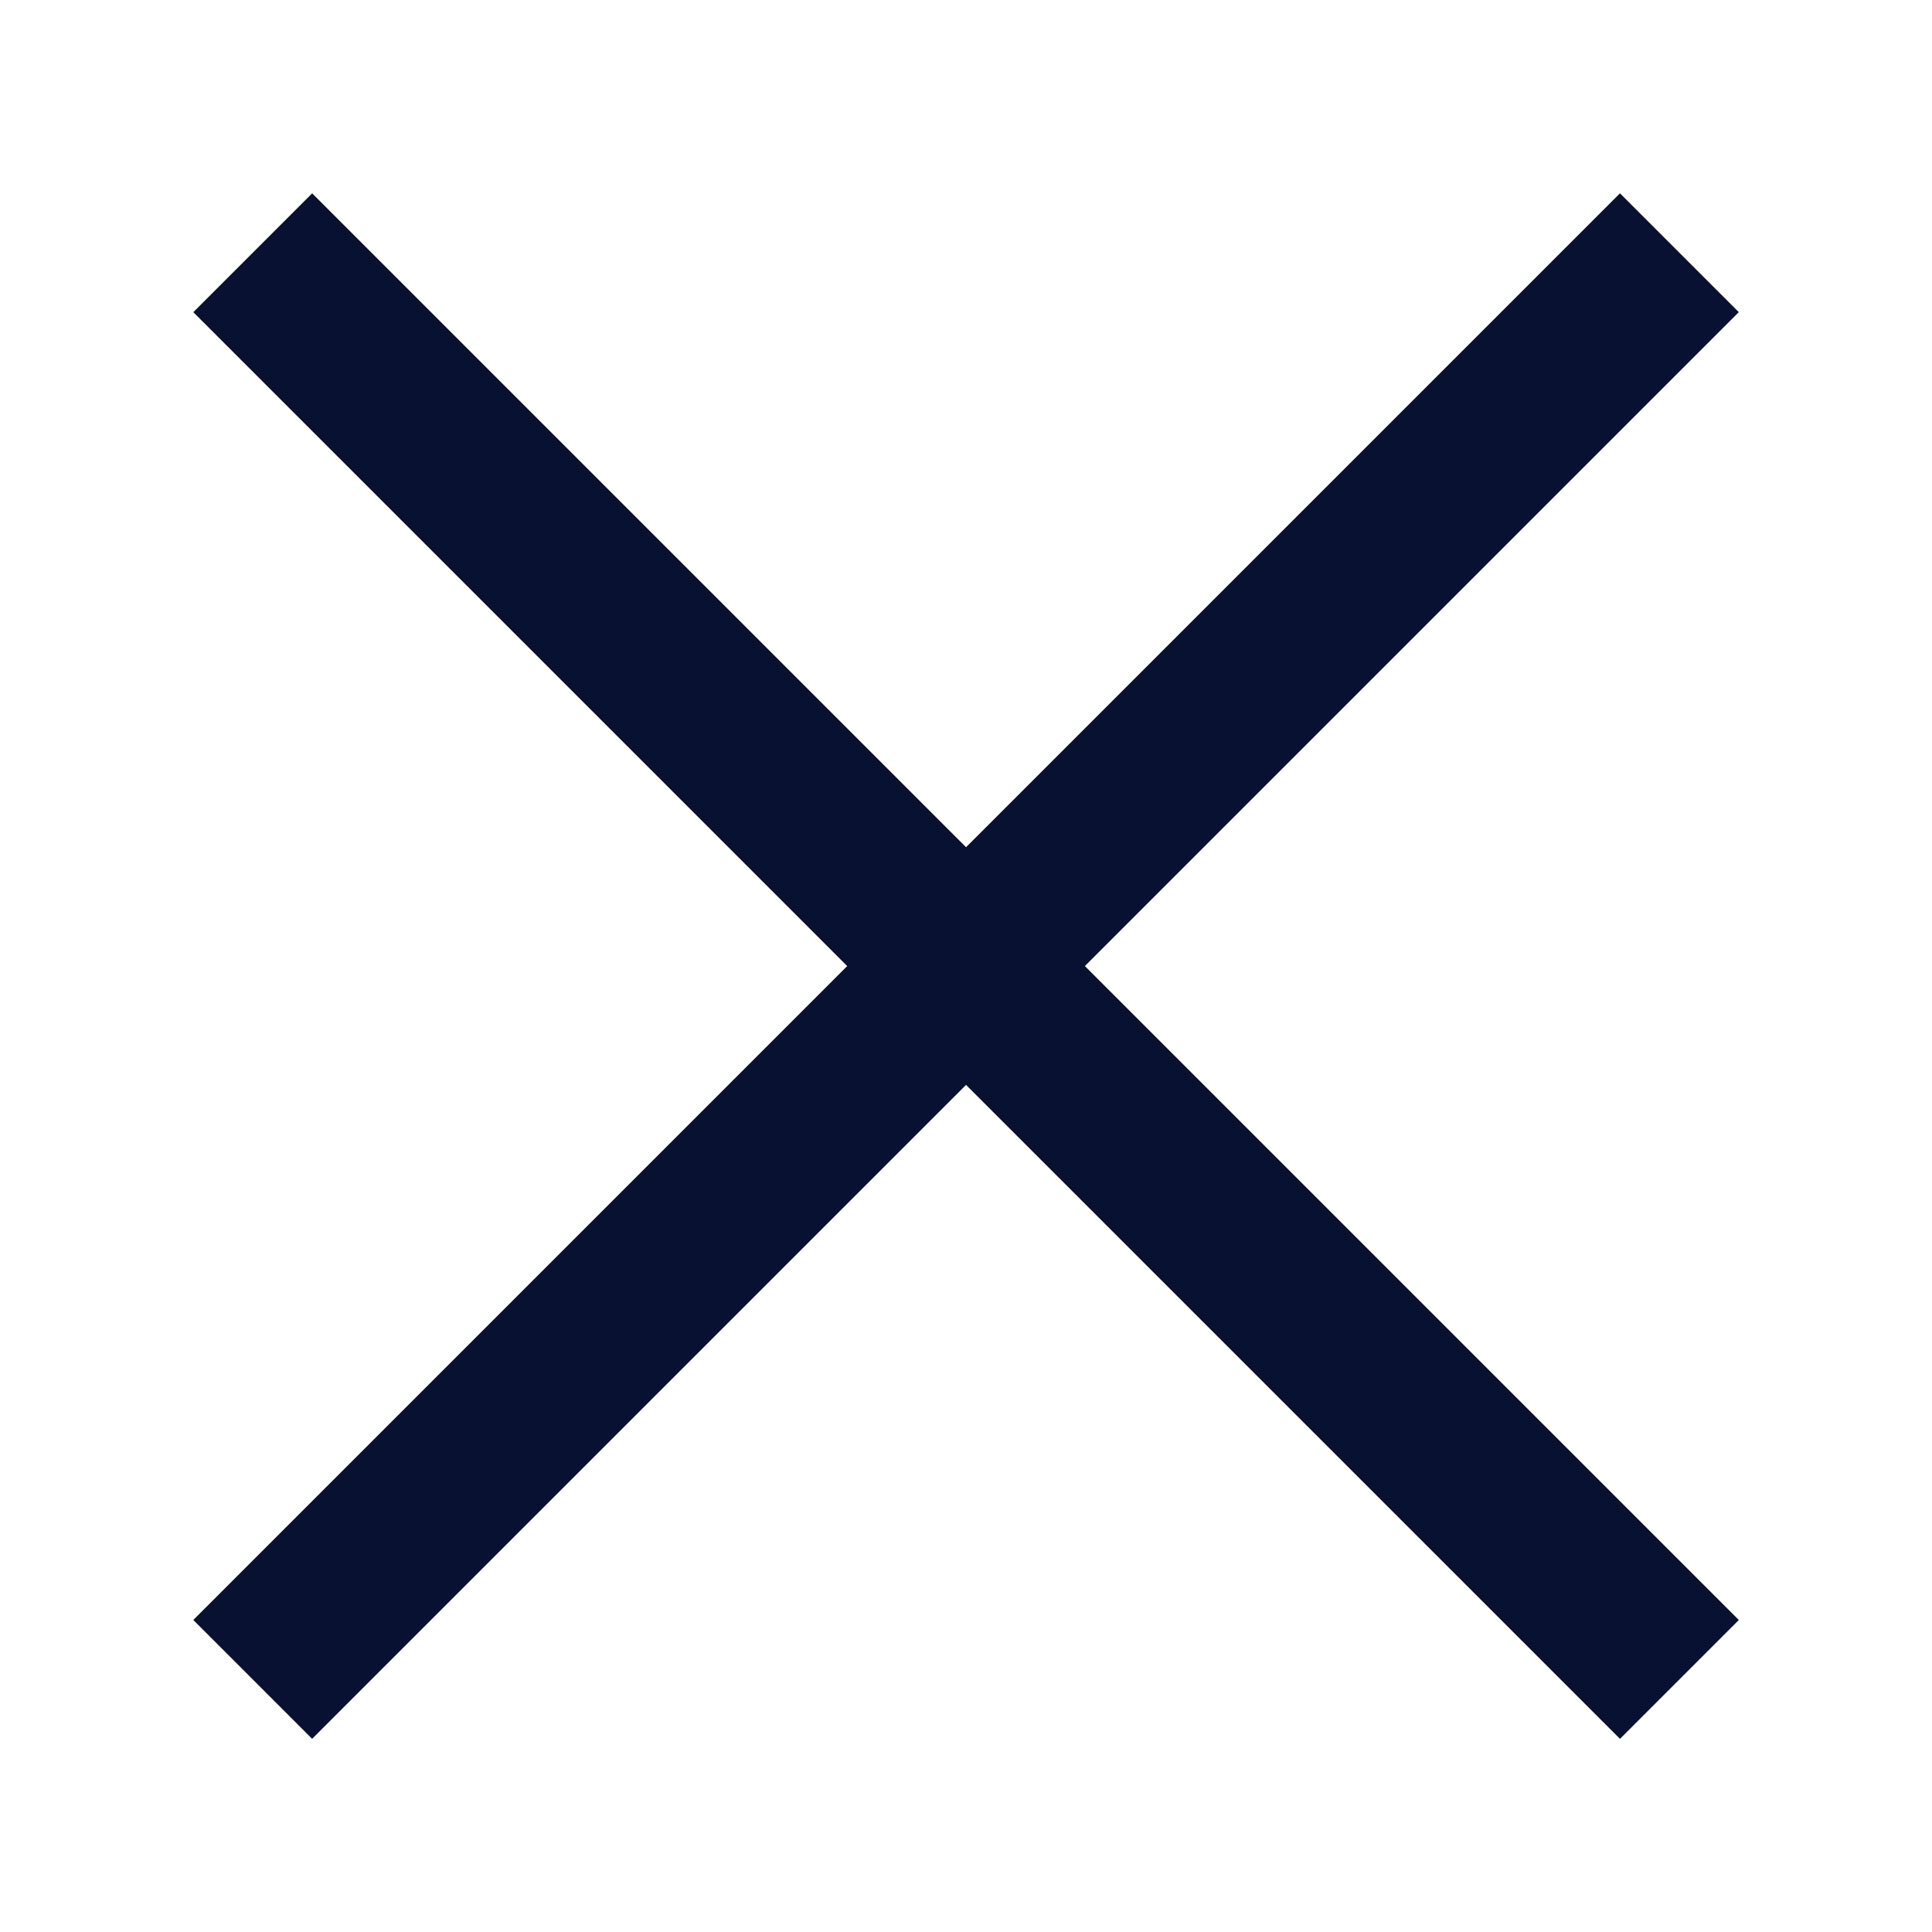
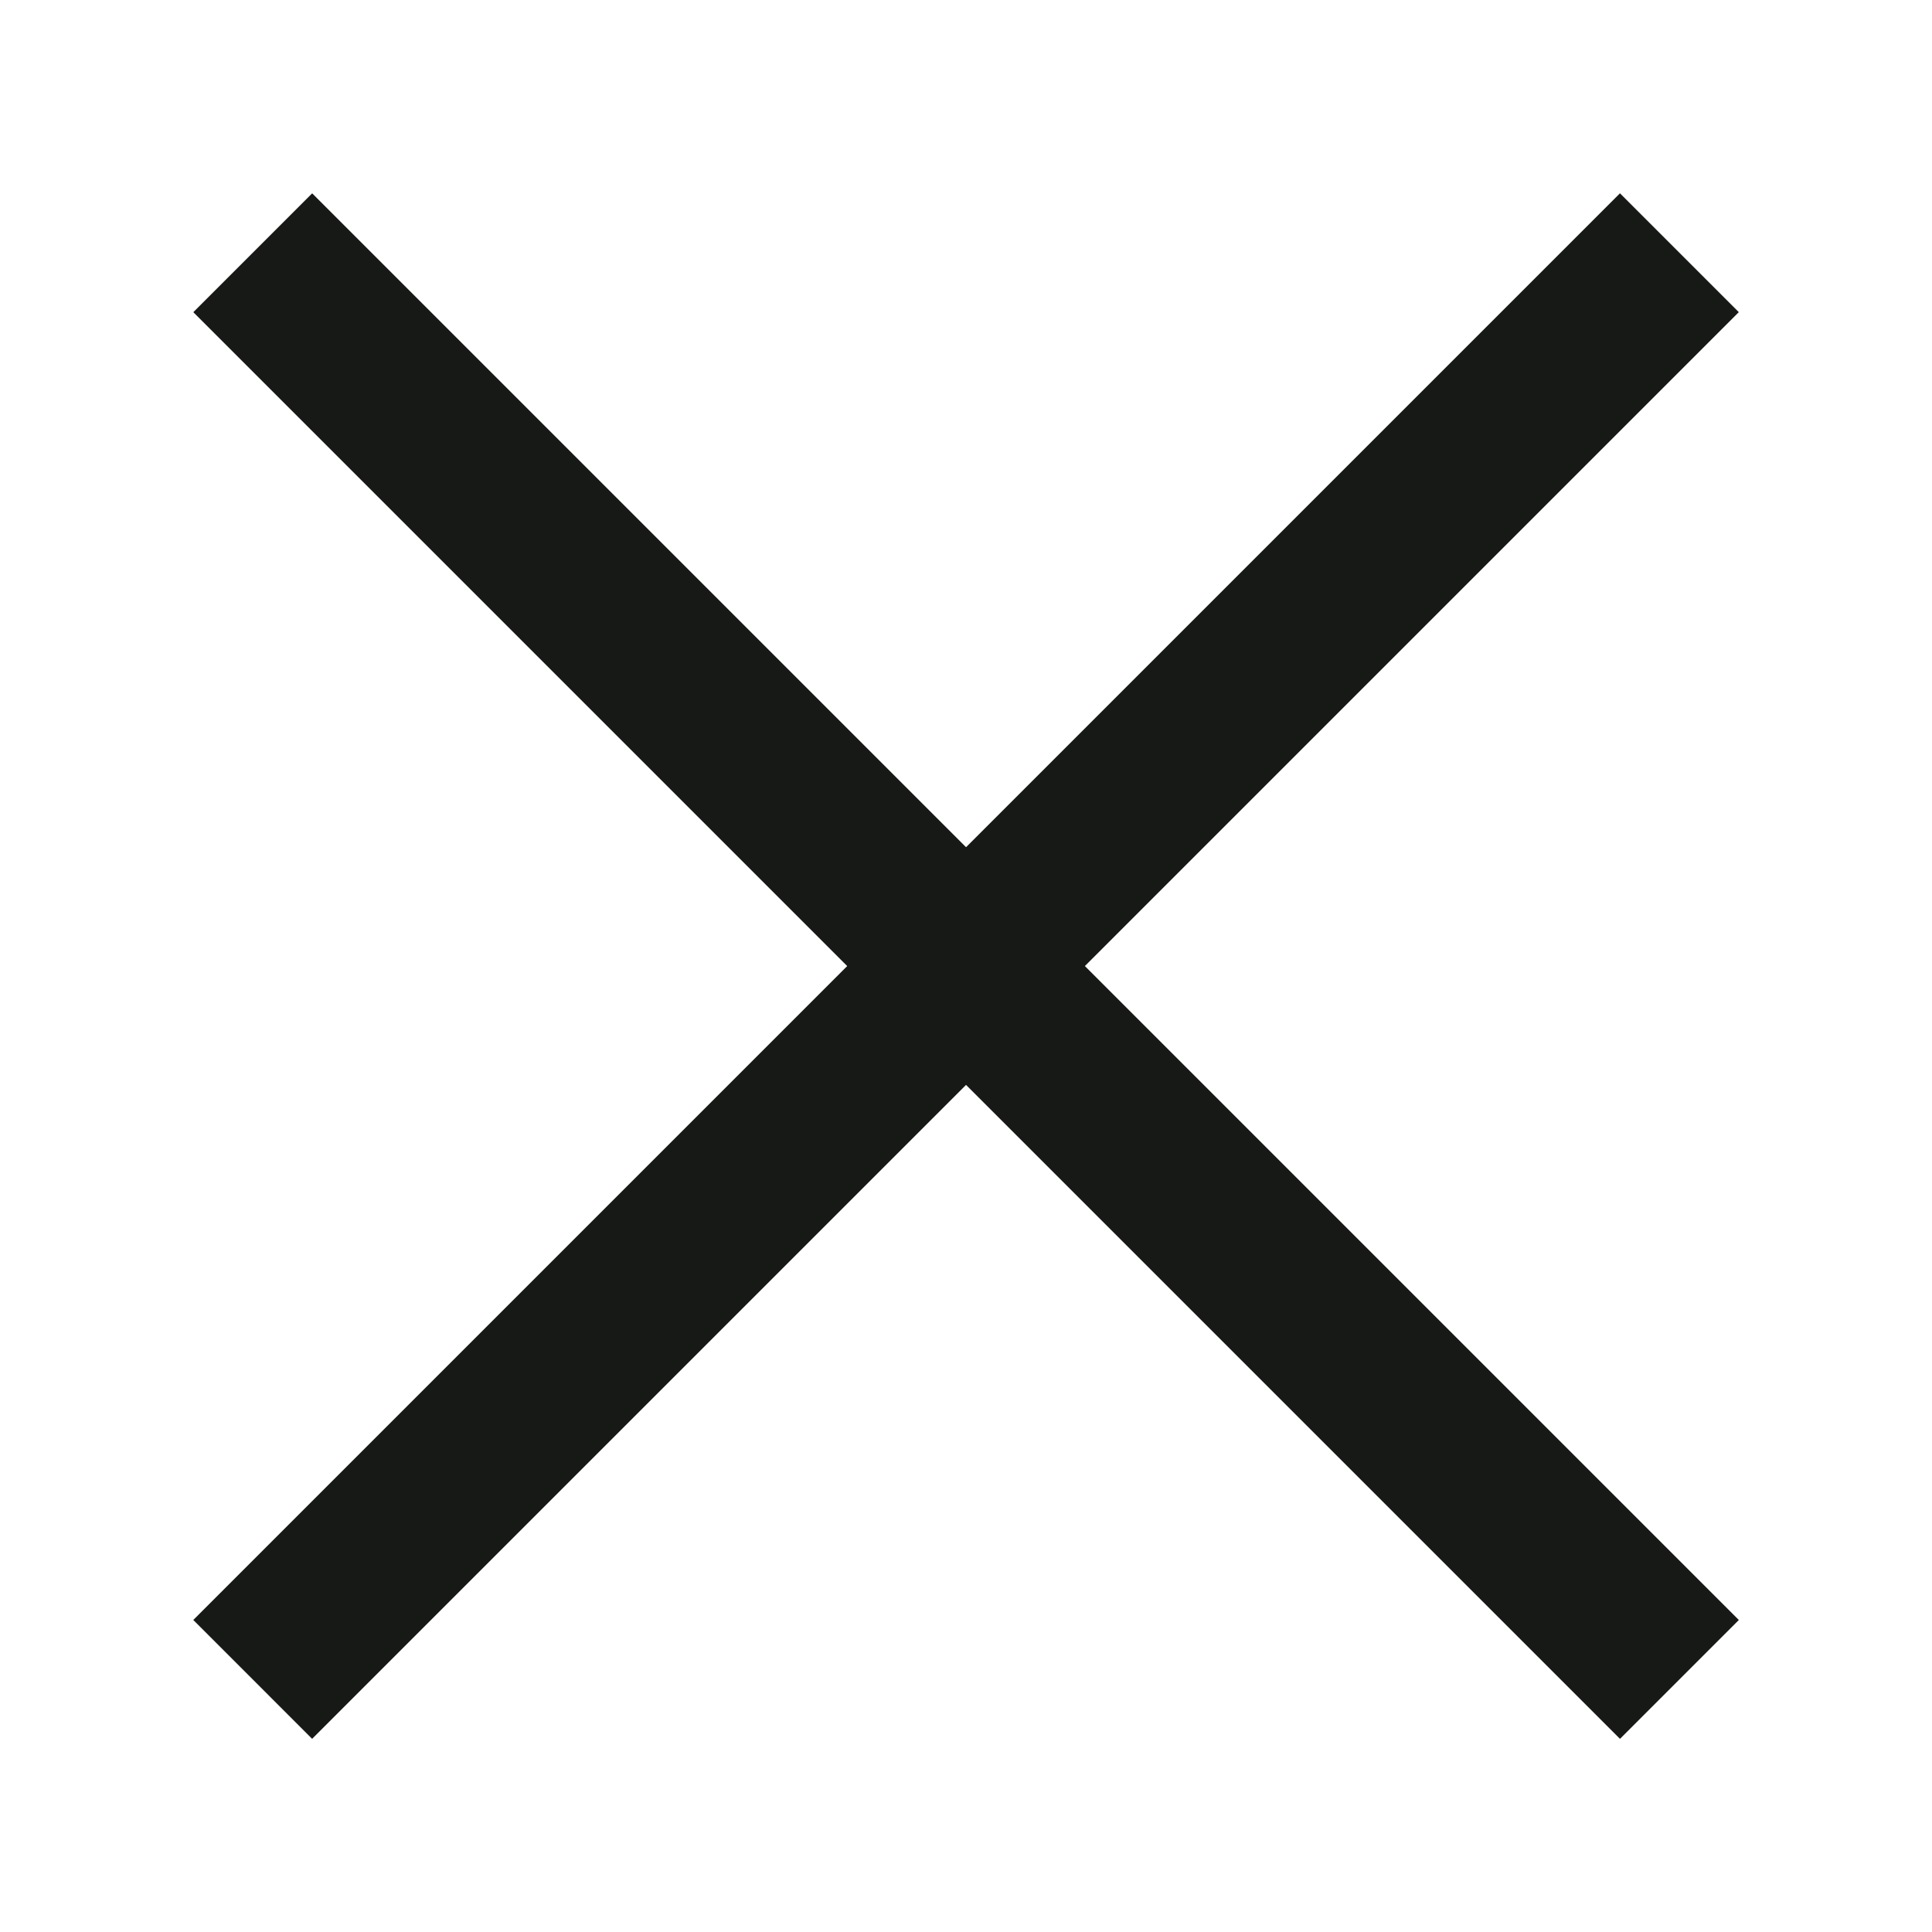
<svg xmlns="http://www.w3.org/2000/svg" width="16" height="16" viewBox="0 0 16 16" fill="none">
-   <rect x="13.416" y="1.601" width="1.392" height="16.709" transform="rotate(45 13.416 1.60059)" fill="#081132" />
-   <rect width="1.392" height="16.709" transform="matrix(0.707107 -0.707107 -0.707107 -0.707107 13.416 14.4004)" fill="#081132" />
+   <rect x="13.416" y="1.601" width="1.392" height="16.709" transform="rotate(45 13.416 1.60059)" fill="#171916" />
+   <rect width="1.392" height="16.709" transform="matrix(0.707107 -0.707107 -0.707107 -0.707107 13.416 14.4004)" fill="#171916" />
</svg>
